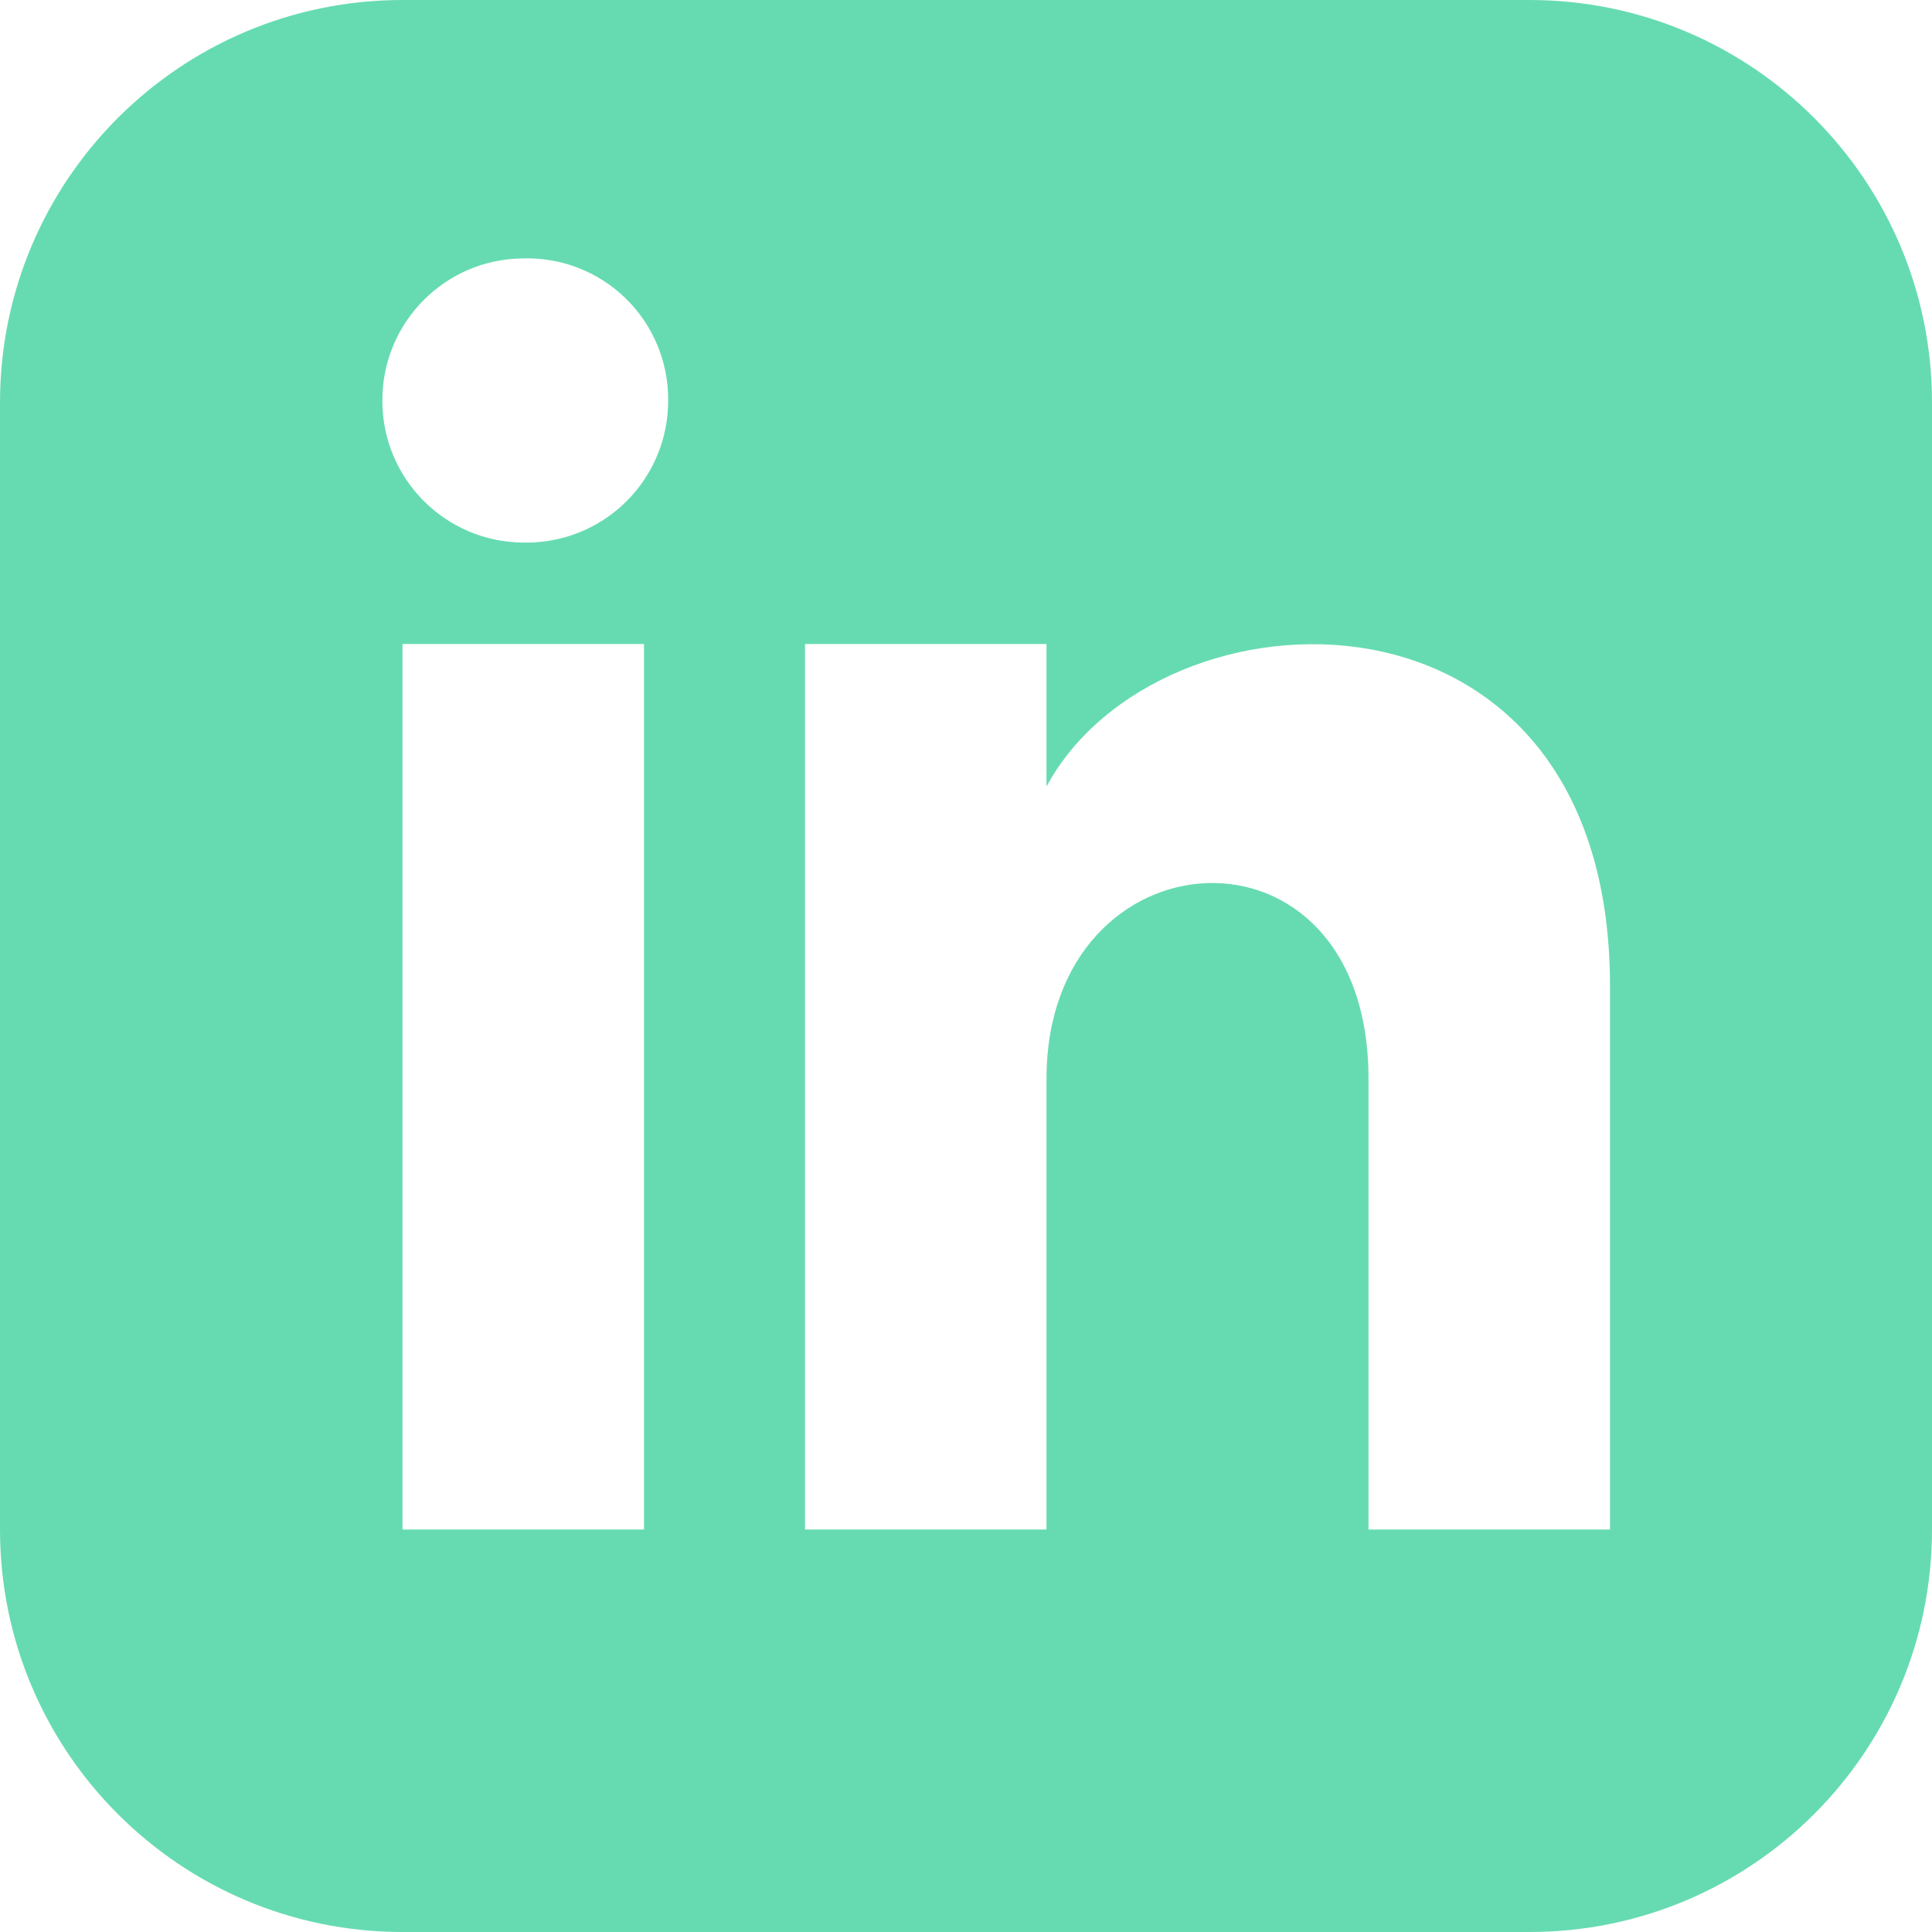
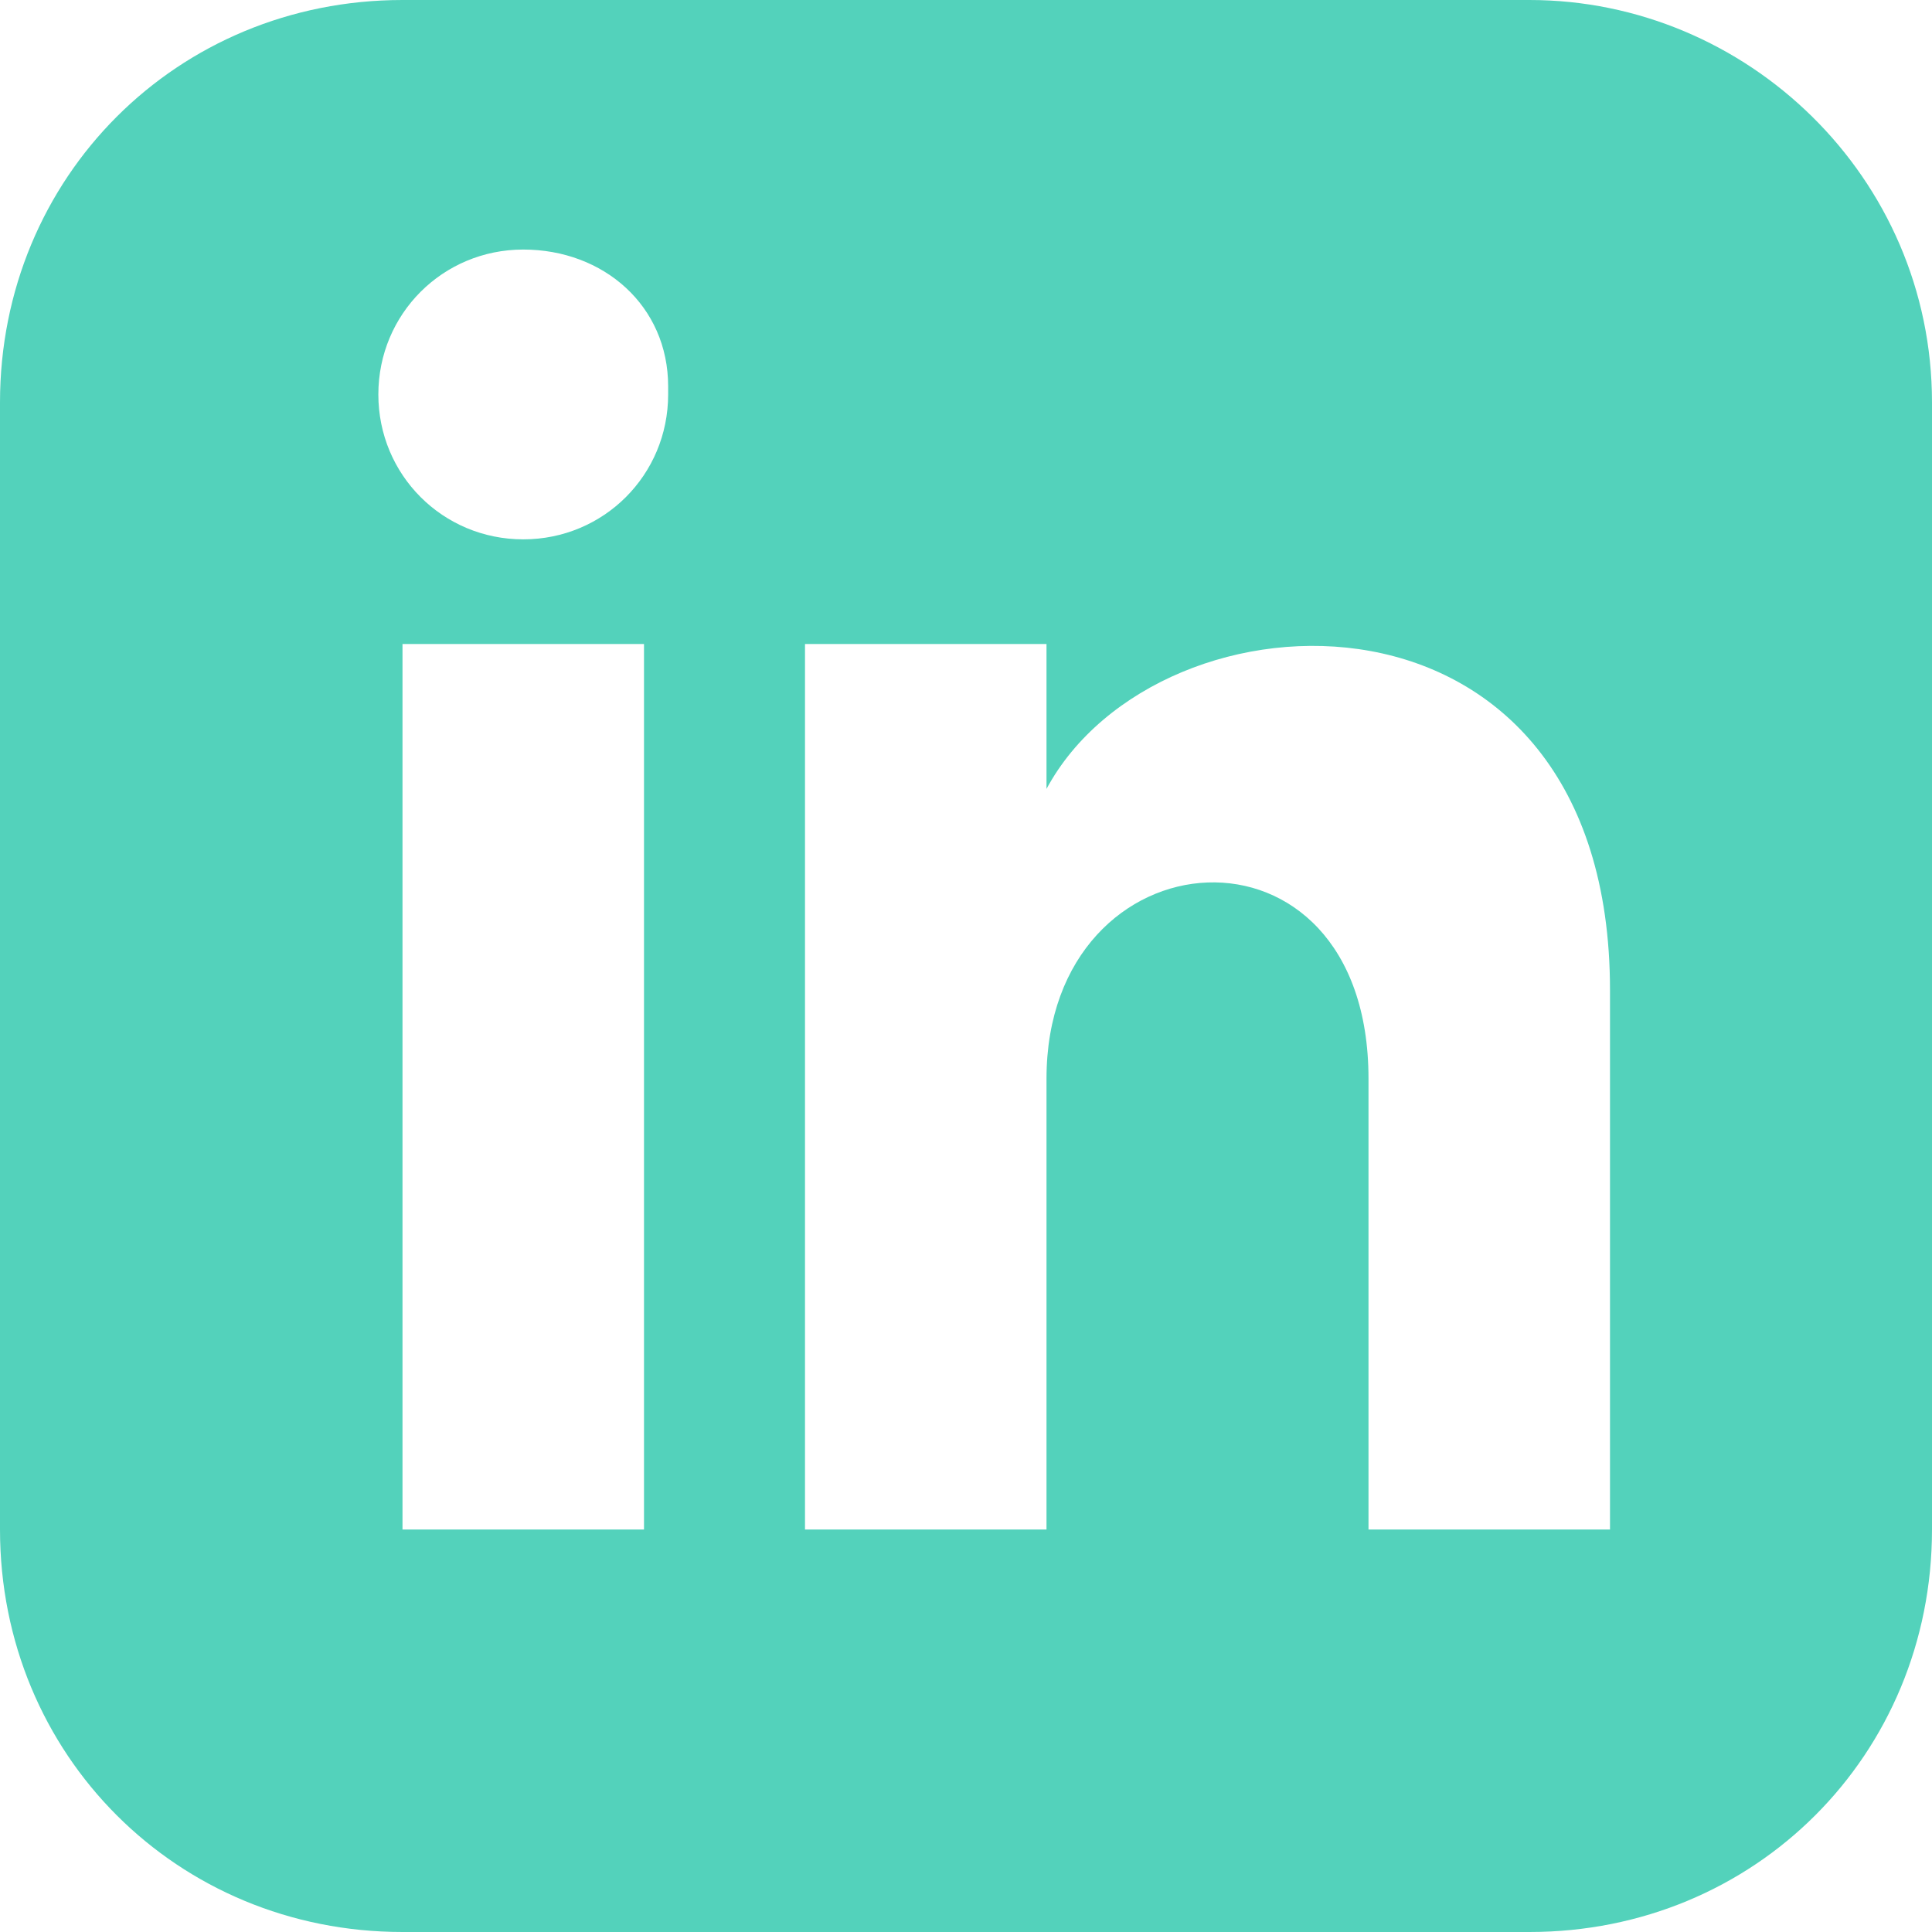
- <svg xmlns="http://www.w3.org/2000/svg" id="Capa_1" data-name="Capa 1" viewBox="0 0 24 24">
-   <defs>
-     <style>.cls-1{fill:#66dbb1;}</style>
-   </defs>
-   <path class="cls-1" d="M-13.3-12.59h-14a5,5,0,0,0-5,5v14a5,5,0,0,0,5,5h14a5,5,0,0,0,5-5v-14A5,5,0,0,0-13.3-12.59Zm-11,19h-3v-11h3ZM-25.8-5.85a1.76,1.76,0,0,1-1.75-1.77A1.76,1.76,0,0,1-25.8-9.38,1.75,1.75,0,0,1-24-7.62,1.76,1.76,0,0,1-25.8-5.85ZM-12.3,6.41h-3V.81c0-3.37-4-3.11-4,0v5.6h-3v-11h3v1.77c1.4-2.59,7-2.78,7,2.48Z" transform="translate(32.3 12.59)" />
+ <svg xmlns="http://www.w3.org/2000/svg" version="1.1" id="Capa_1" x="0px" y="0px" viewBox="0 0 24 24" style="enable-background:new 0 0 24 24;" xml:space="preserve">
+   <style type="text/css">
+ 	.st0{fill:#53D2BB;}
+ </style>
+   <path class="st0" d="M19,0H5C2.2,0,0,2.2,0,5v14c0,2.8,2.2,5,5,5h14c2.8,0,5-2.2,5-5V5C24,2.2,21.7,0,19,0L19,0z M8,19H5V8h3V19z   M6.5,6.7c-1,0-1.8-0.8-1.8-1.8l0,0c0-1,0.8-1.8,1.8-1.8s1.8,0.7,1.8,1.7c0,0,0,0,0,0.1C8.3,5.9,7.5,6.7,6.5,6.7L6.5,6.7z M20,19h-3  v-5.6c0-3.4-4-3.1-4,0V19h-3V8h3v1.8c1.4-2.6,7-2.8,7,2.5V19z" />
</svg>
